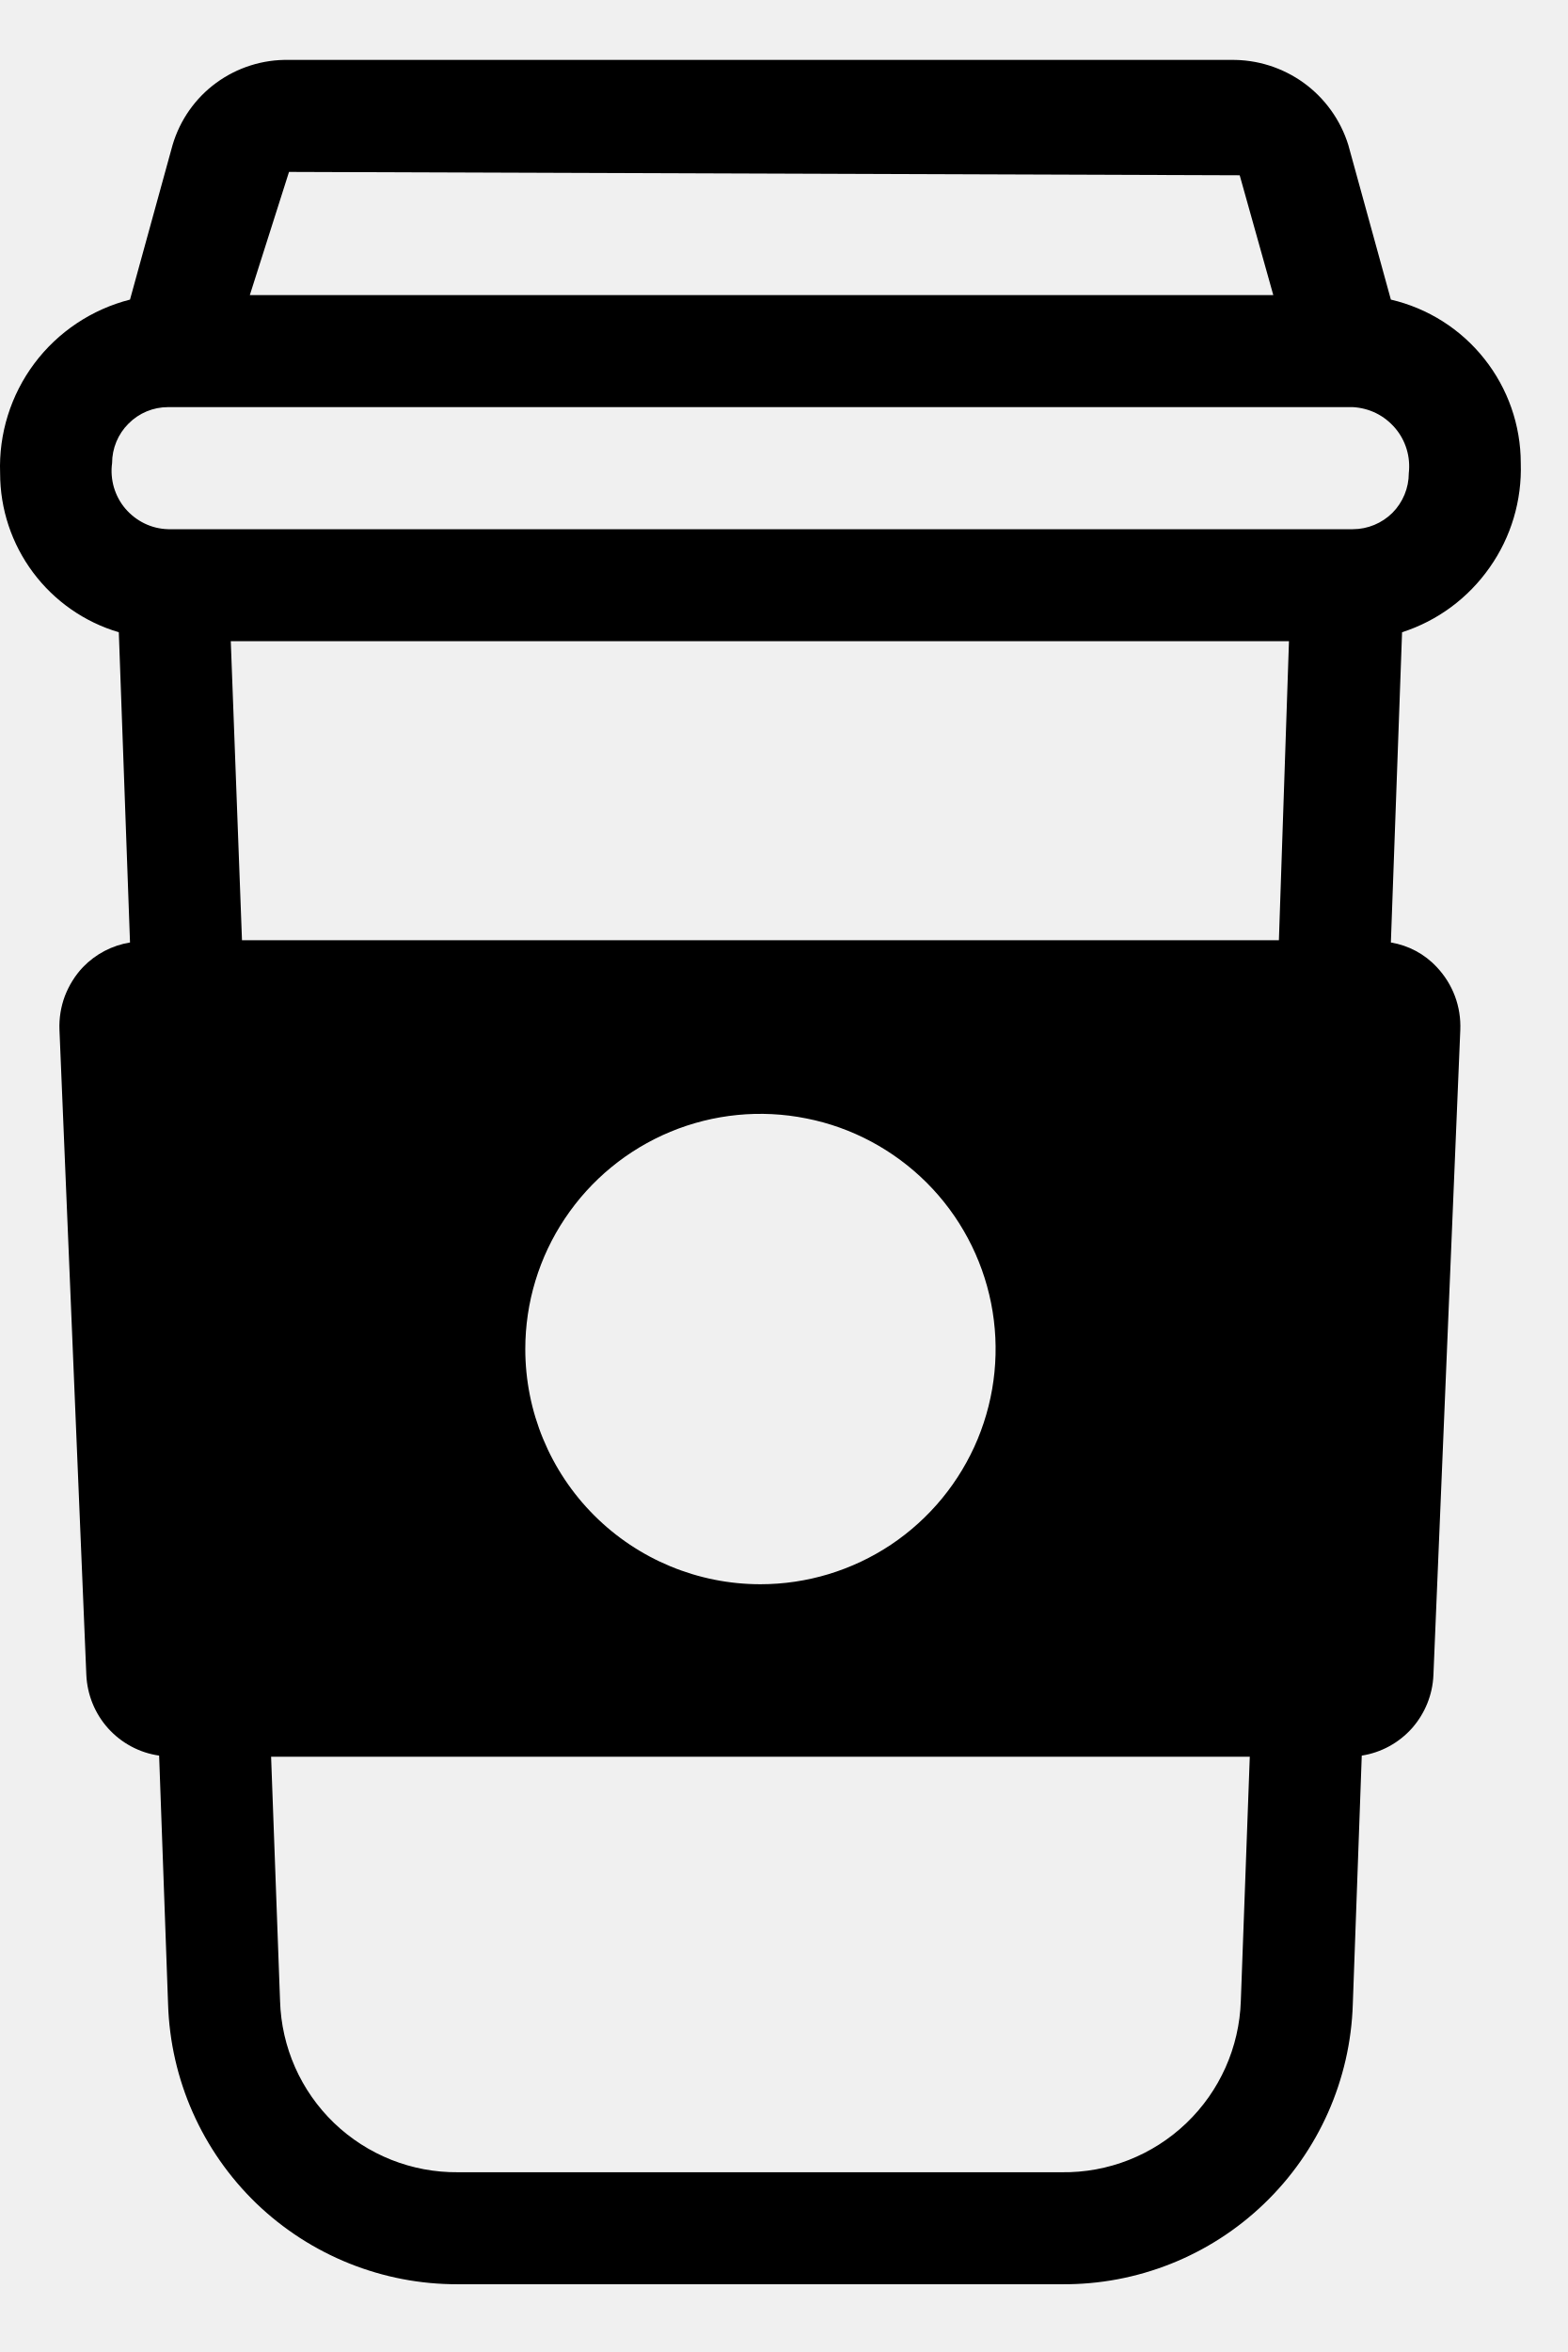
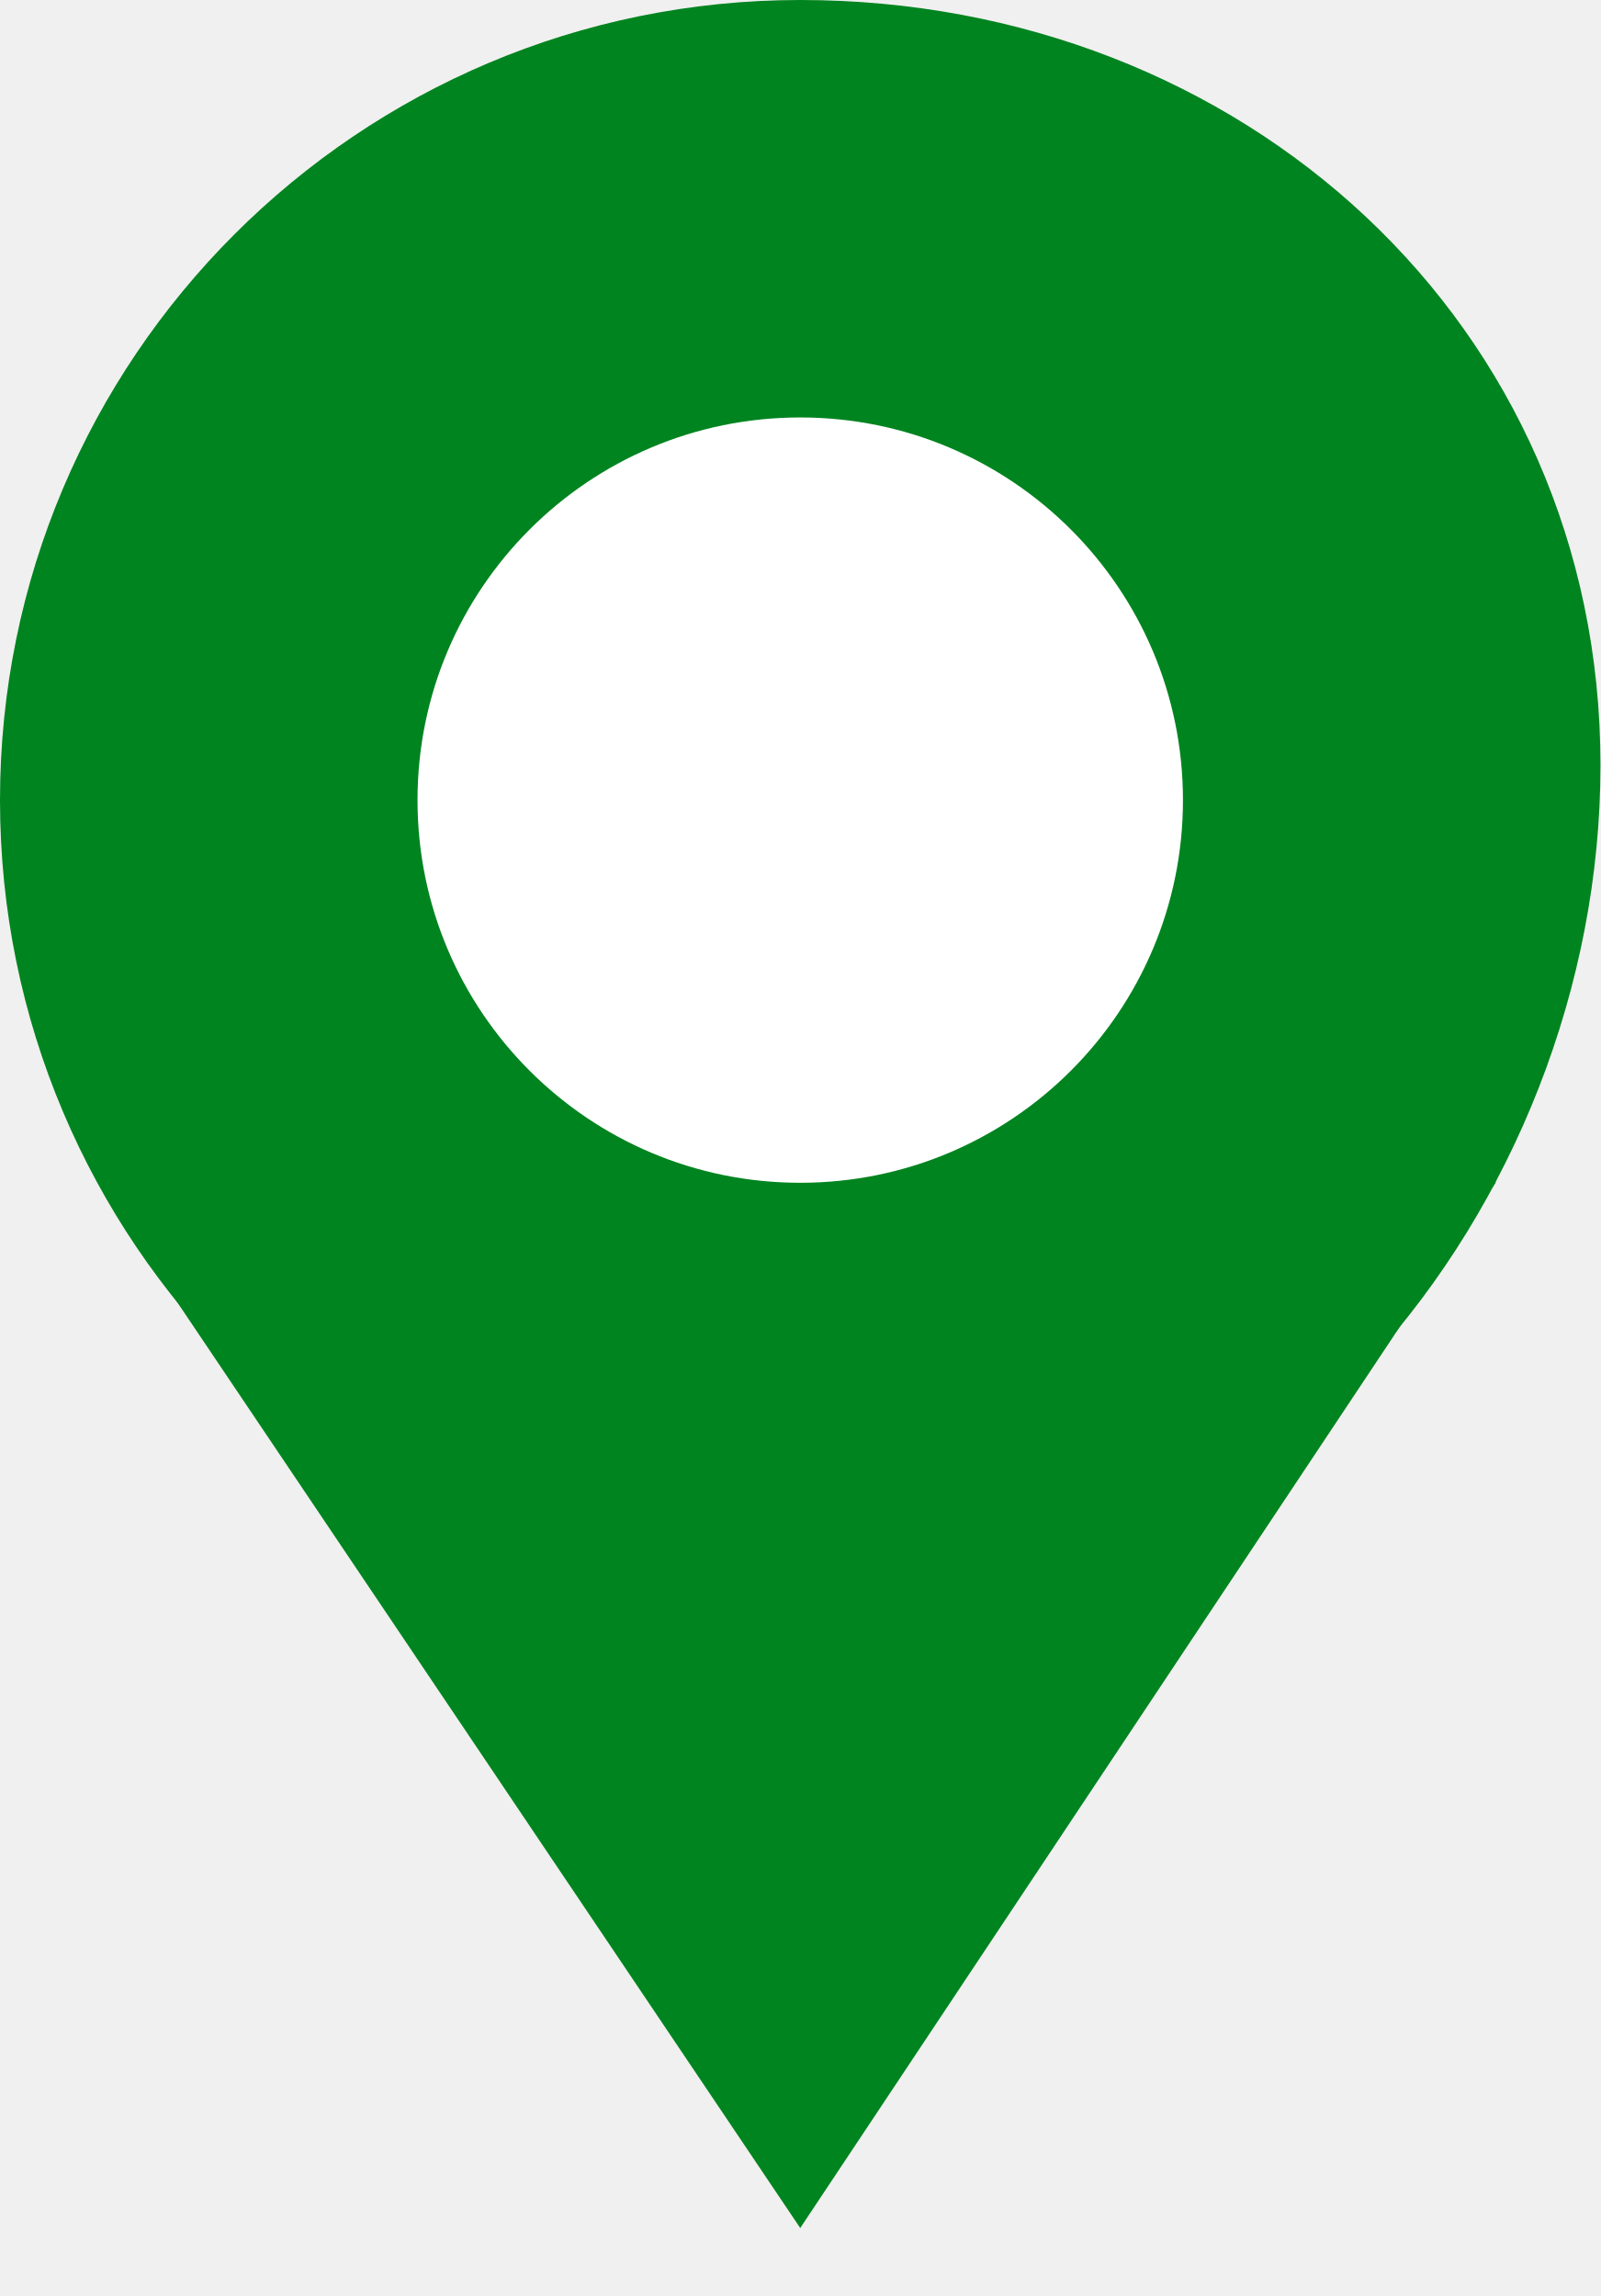
- <svg xmlns="http://www.w3.org/2000/svg" width="14" height="21" viewBox="0 0 14 21" fill="none">
-   <path d="M13.581 4.135C13.581 3.797 13.466 3.468 13.255 3.203C13.045 2.938 12.751 2.752 12.421 2.675L12.041 1.295C11.972 1.072 11.832 0.877 11.643 0.74C11.453 0.603 11.225 0.531 10.991 0.535H2.581C2.348 0.53 2.12 0.602 1.932 0.739C1.744 0.876 1.607 1.072 1.541 1.295L1.161 2.675C0.82 2.762 0.518 2.963 0.307 3.245C0.096 3.527 -0.012 3.873 0.001 4.225C0.001 4.545 0.104 4.855 0.295 5.111C0.486 5.367 0.755 5.555 1.061 5.645L1.161 8.415C1.001 8.441 0.854 8.518 0.741 8.635C0.67 8.71 0.616 8.798 0.579 8.894C0.543 8.99 0.527 9.093 0.531 9.195L0.771 14.955C0.779 15.132 0.848 15.301 0.966 15.432C1.085 15.564 1.246 15.65 1.421 15.675L1.501 17.895C1.522 18.567 1.804 19.204 2.288 19.672C2.772 20.138 3.419 20.398 4.091 20.395H9.481C10.155 20.401 10.805 20.142 11.29 19.675C11.776 19.208 12.06 18.569 12.081 17.895L12.161 15.675C12.335 15.648 12.493 15.561 12.61 15.43C12.726 15.298 12.794 15.131 12.801 14.955L13.041 9.195C13.045 9.093 13.029 8.99 12.993 8.894C12.957 8.798 12.902 8.71 12.831 8.635C12.723 8.518 12.578 8.441 12.421 8.415L12.521 5.645C12.838 5.543 13.112 5.34 13.303 5.067C13.495 4.795 13.592 4.468 13.581 4.135ZM2.581 1.535L11.071 1.565L11.371 2.635H2.231L2.581 1.535ZM11.081 17.865C11.068 18.279 10.893 18.671 10.594 18.957C10.295 19.243 9.895 19.401 9.481 19.395H4.091C3.678 19.399 3.281 19.241 2.983 18.955C2.686 18.669 2.513 18.278 2.501 17.865L2.421 15.685H11.161L11.081 17.865ZM4.691 12.045C4.691 11.63 4.814 11.224 5.045 10.879C5.276 10.533 5.604 10.264 5.987 10.105C6.371 9.946 6.793 9.904 7.201 9.986C7.608 10.066 7.982 10.267 8.276 10.56C8.57 10.854 8.77 11.228 8.851 11.636C8.932 12.043 8.89 12.465 8.731 12.849C8.572 13.232 8.303 13.56 7.958 13.791C7.612 14.022 7.206 14.145 6.791 14.145C6.234 14.145 5.7 13.924 5.306 13.53C4.912 13.136 4.691 12.602 4.691 12.045ZM11.421 8.395H2.161L2.061 5.725H11.511L11.421 8.395ZM12.081 4.725H1.501C1.428 4.723 1.357 4.706 1.291 4.674C1.225 4.642 1.167 4.597 1.12 4.542C1.072 4.486 1.038 4.421 1.017 4.351C0.997 4.281 0.991 4.207 1.001 4.135C1.001 4.003 1.054 3.875 1.148 3.782C1.241 3.688 1.368 3.635 1.501 3.635H12.081C12.153 3.639 12.224 3.657 12.289 3.689C12.354 3.721 12.412 3.767 12.459 3.822C12.506 3.877 12.541 3.941 12.562 4.011C12.583 4.08 12.589 4.153 12.581 4.225C12.581 4.358 12.528 4.485 12.435 4.579C12.341 4.672 12.214 4.725 12.081 4.725Z" fill="black" />
+ <svg xmlns="http://www.w3.org/2000/svg" width="23" height="33" viewBox="0 0 23 33" fill="none">
+   <path d="M11.5 32.023L1.575 17.272L1.574 15.066L21.493 15.105L21.493 17L11.5 32.023Z" fill="#00841F" />
+   <path d="M23 11C23 17.351 18 23.5 11.5 23C5.149 23 0 17.851 0 11.5C0 5.149 5.149 0 11.5 0C17.851 0 23 4.649 23 11Z" fill="#00841F" />
+   <path d="M17 11.5C17 14.538 14.538 17 11.5 17C8.462 17 6 14.538 6 11.5C6 8.462 8.462 6 11.5 6C14.538 6 17 8.462 17 11.5Z" fill="white" />
</svg>
